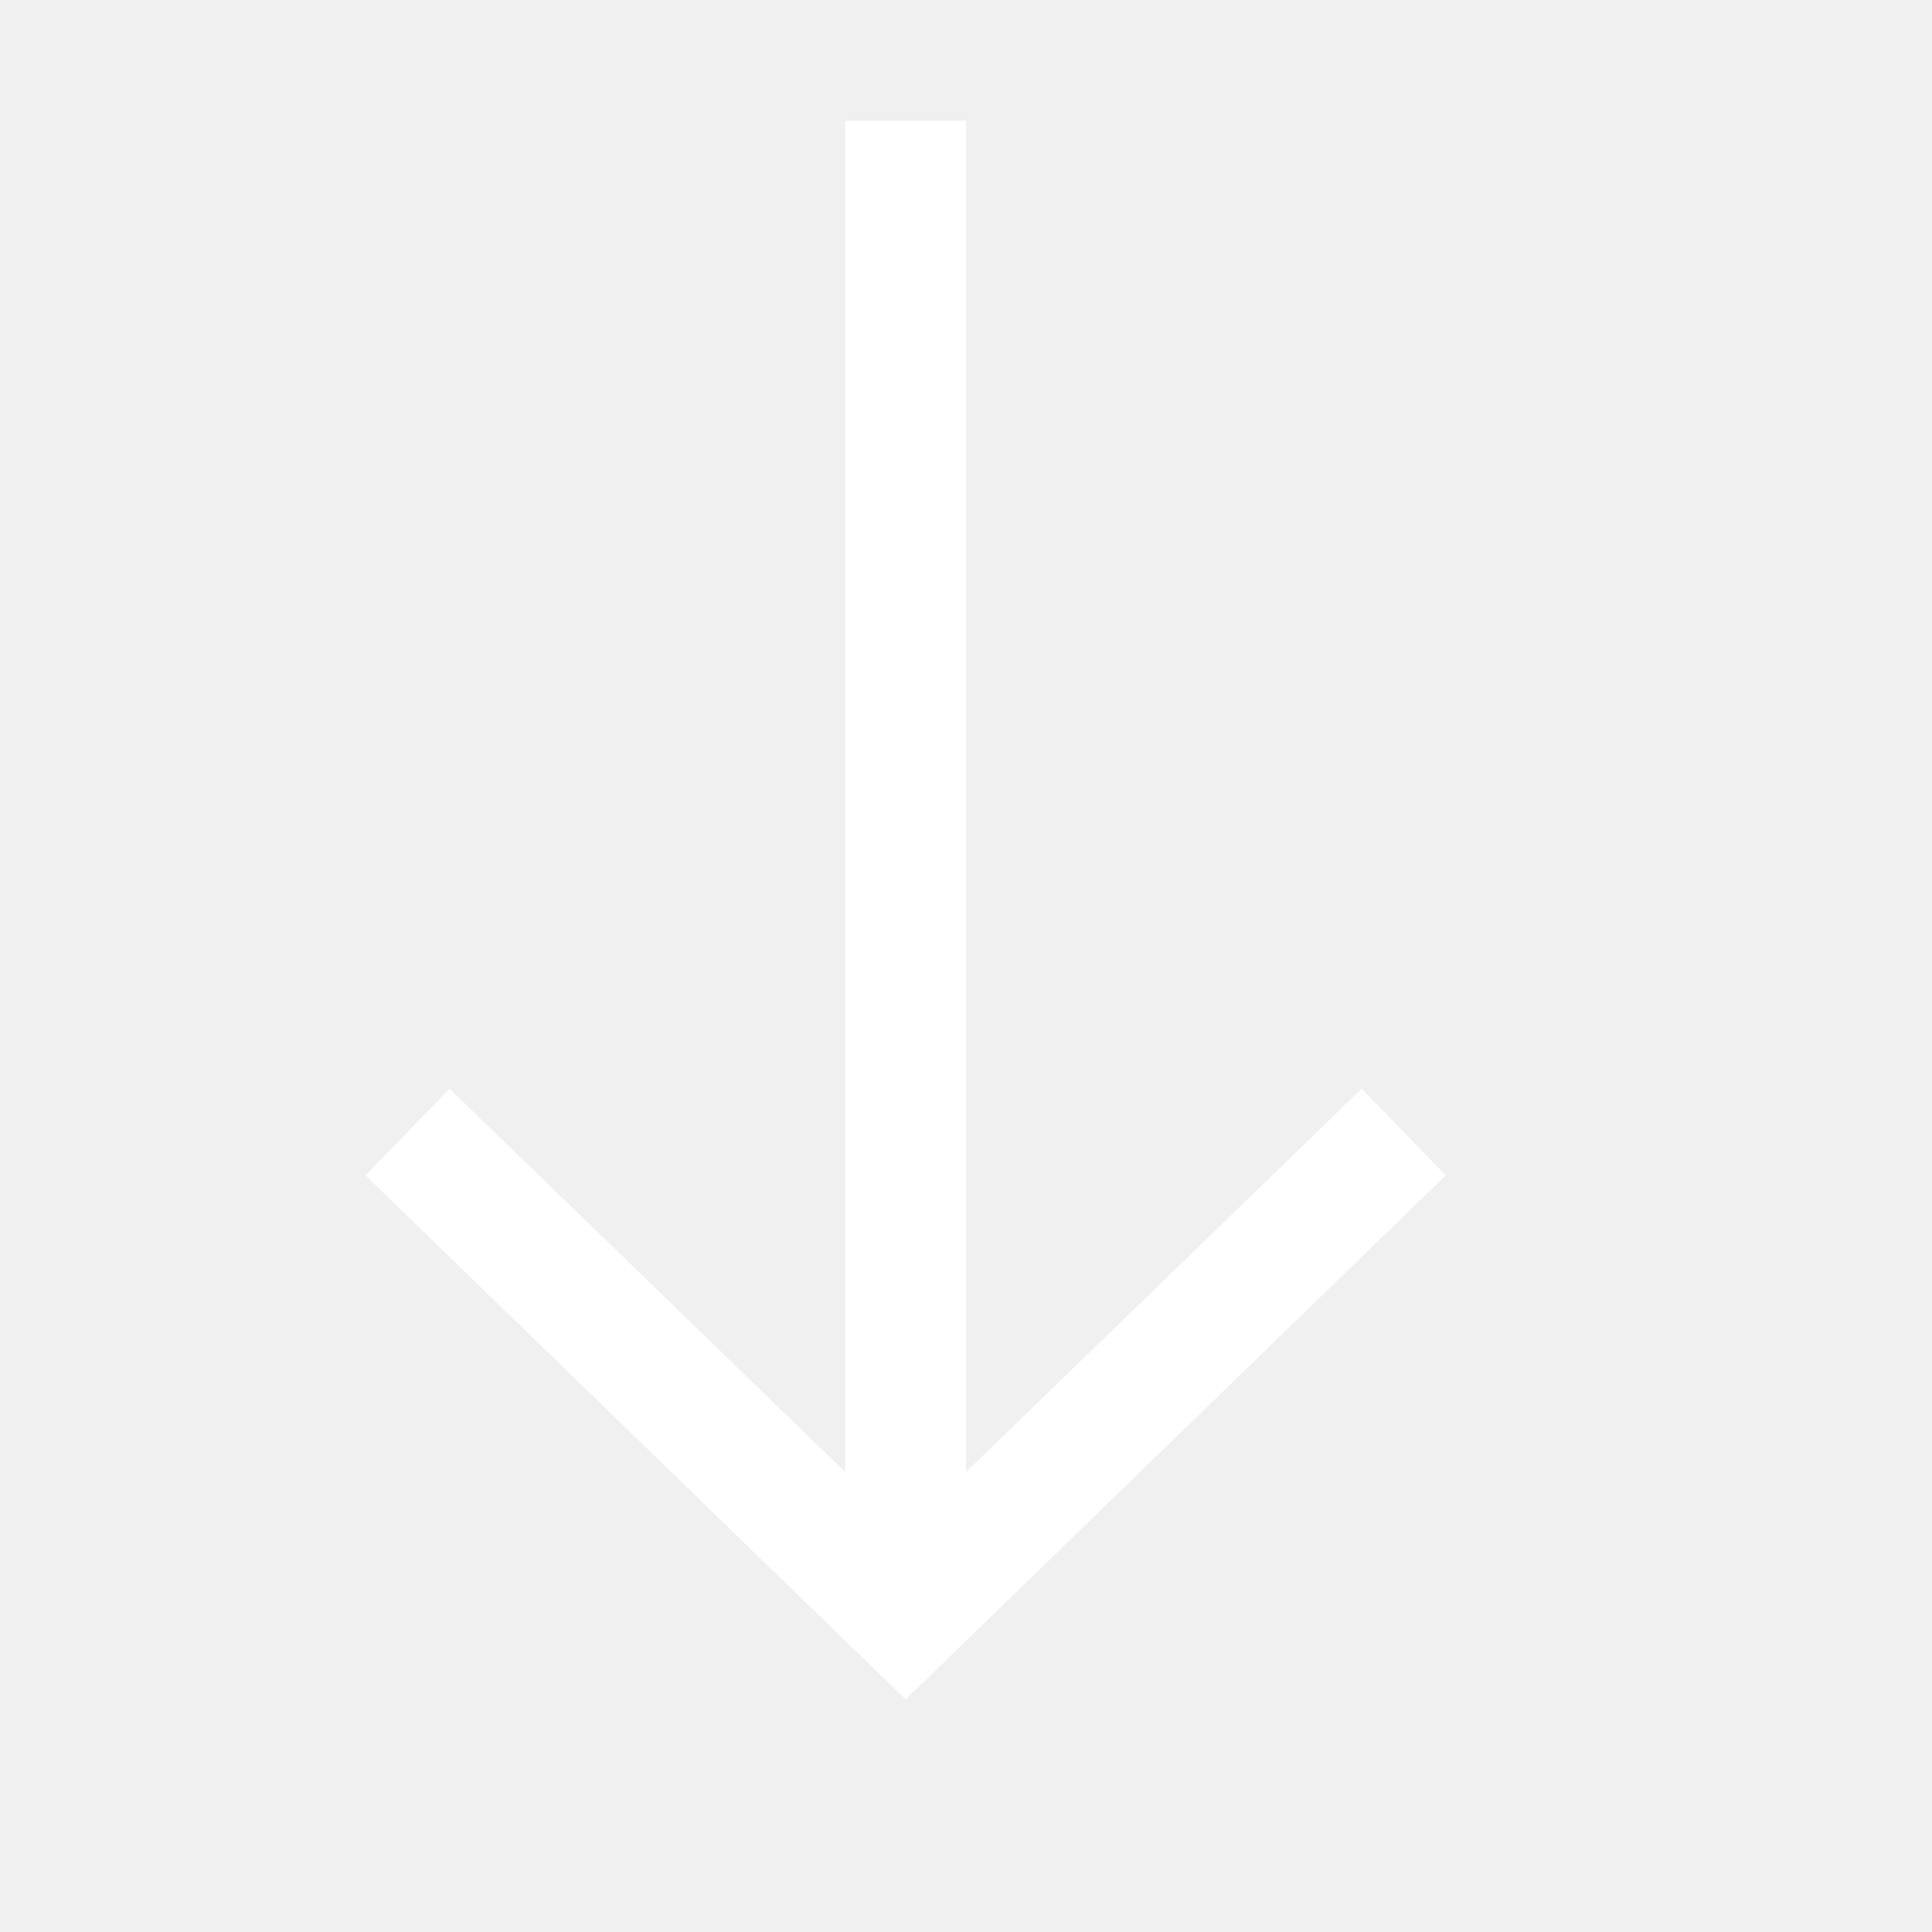
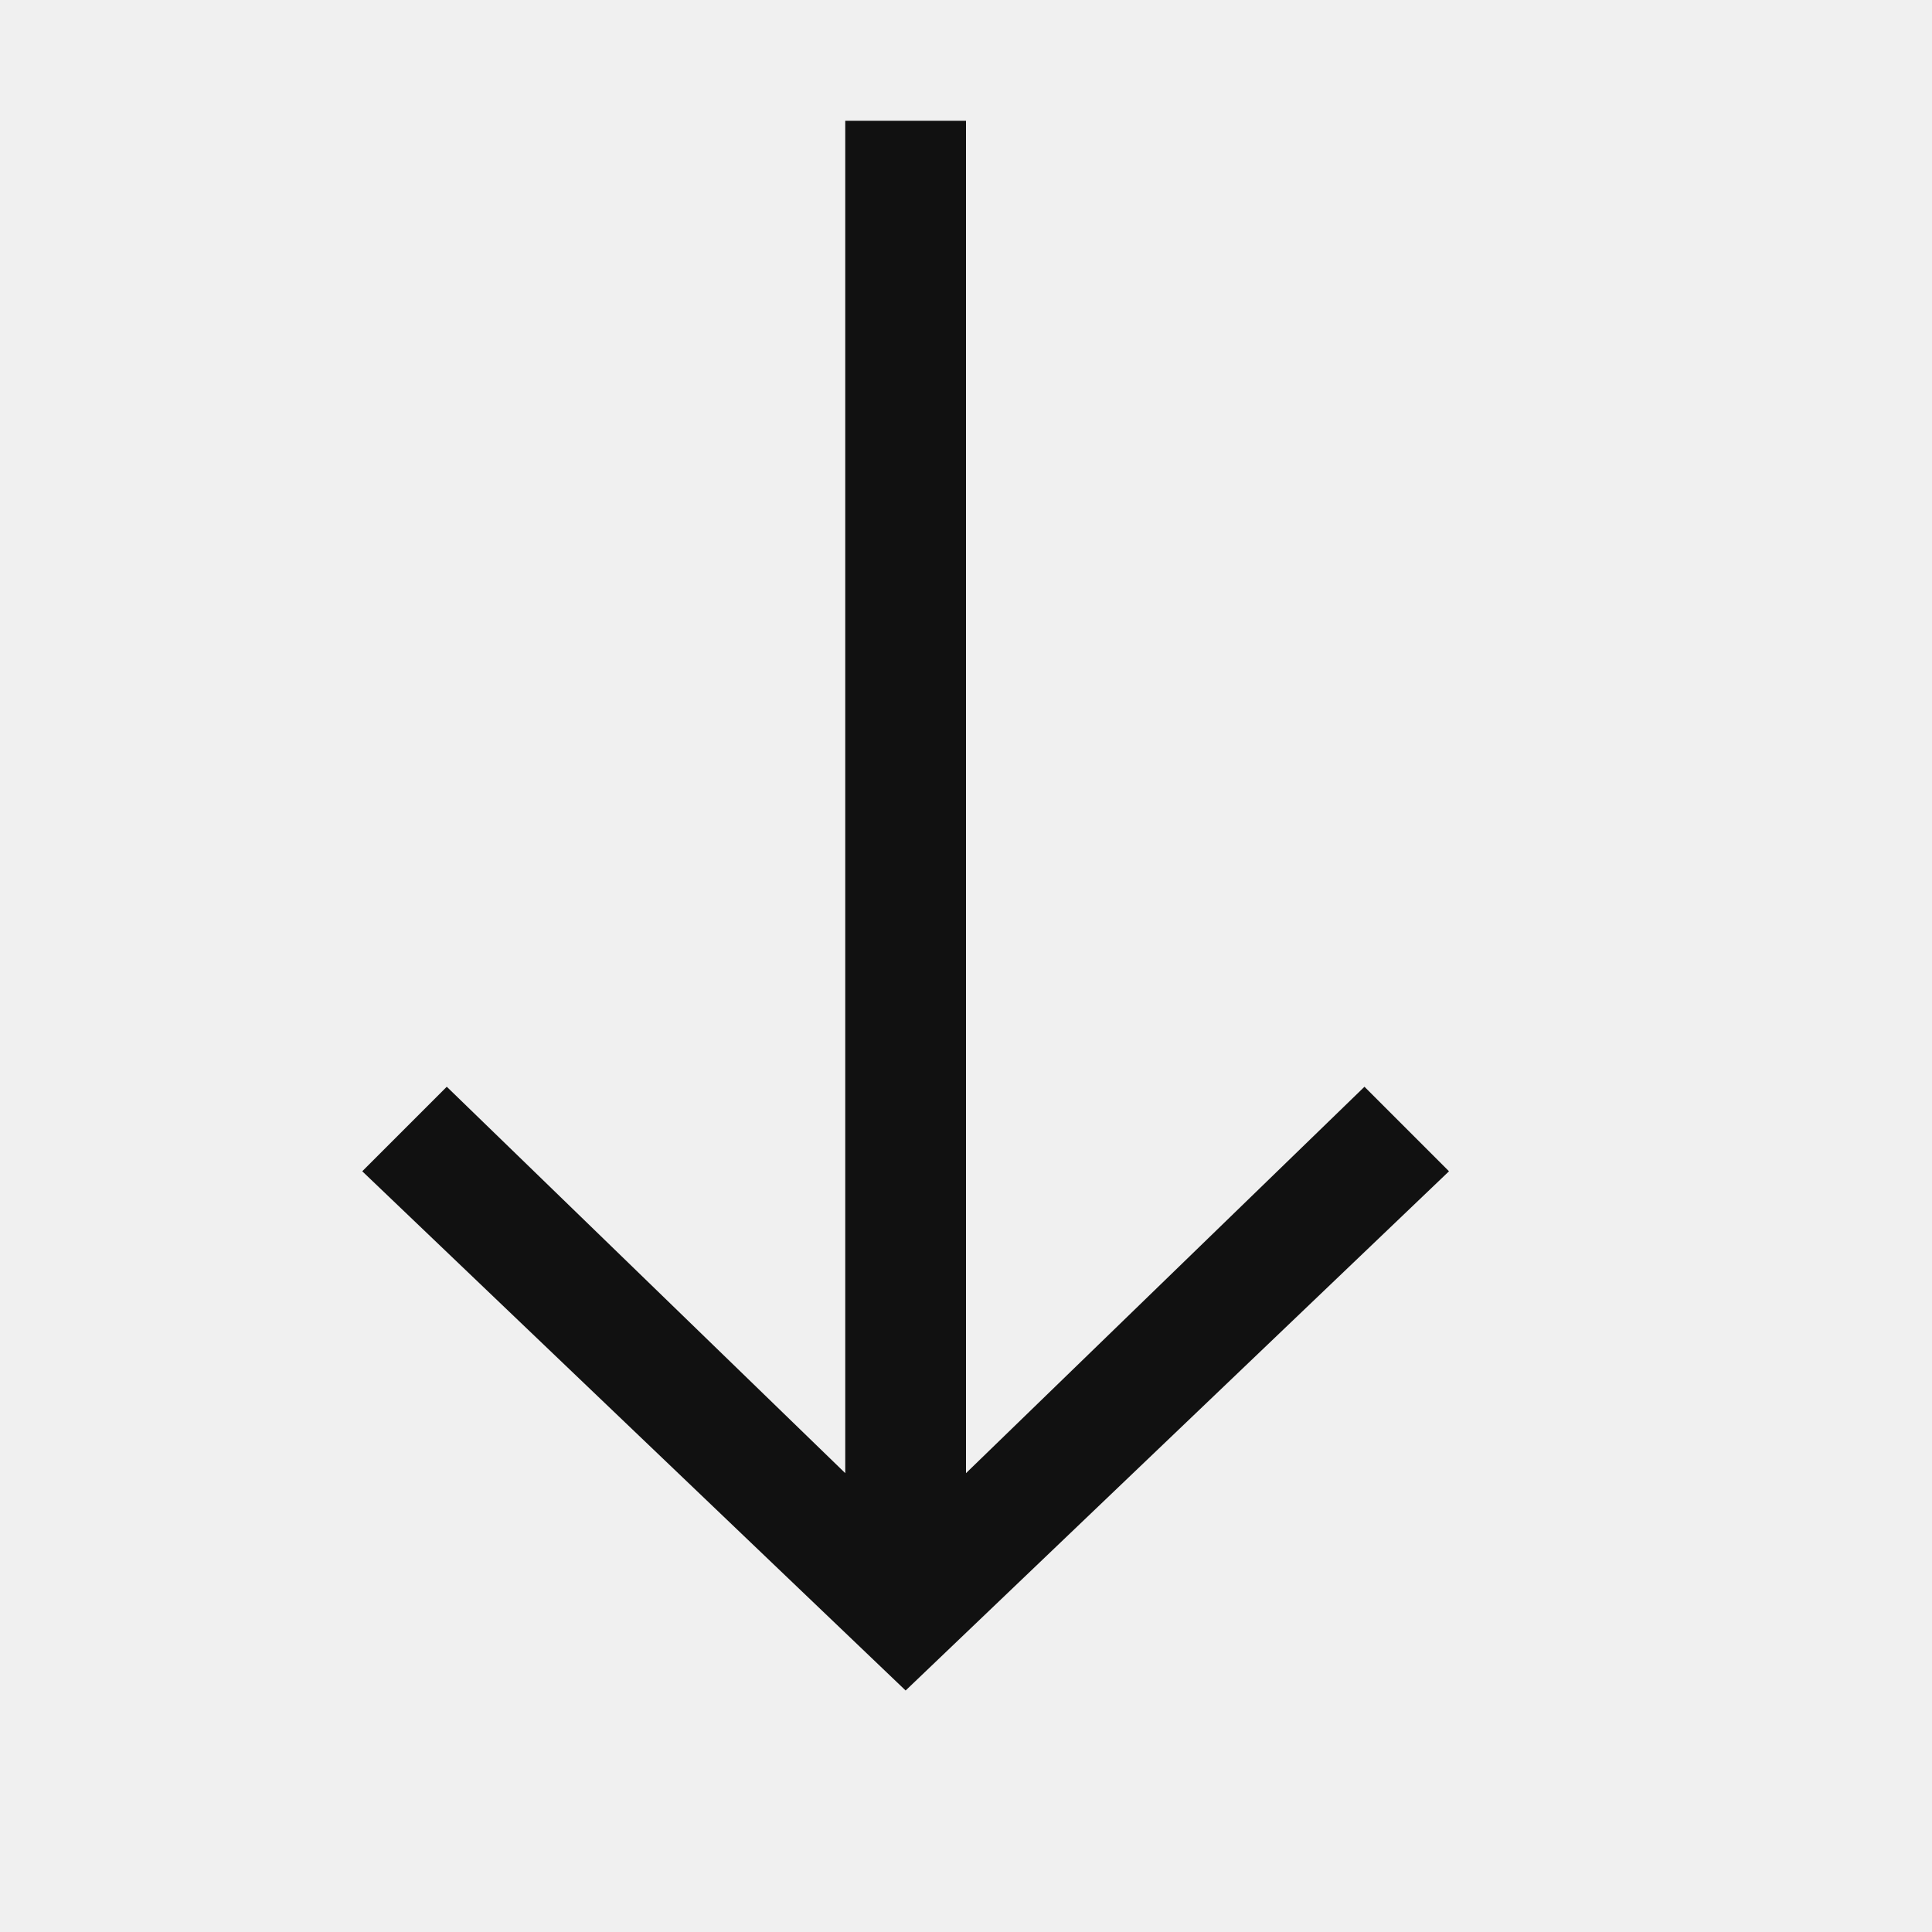
- <svg xmlns="http://www.w3.org/2000/svg" viewBox="0 0 16 16" fill="#ffffff">
-   <path d="M 7 1 L 7 12.191 L 3.723 9.016 L 3.027 9.734 L 7.5 14.074 L 11.973 9.734 L 11.277 9.016 L 8 12.191 L 8 1 Z" fill="#ffffff" />
+ <svg xmlns="http://www.w3.org/2000/svg" version="1.1" id="Layer_1" x="0px" y="0px" viewBox="0 0 16 16" style="enable-background:new 0 0 16 16;" xml:space="preserve">
+   <style type="text/css">
+ 	.st0{fill:#111111;}
+ </style>
+   <path class="st0" d="M7,1v11.2L3.7,9L3,9.7l4.5,4.3L12,9.7L11.3,9L8,12.2V1H7z" />
</svg>
